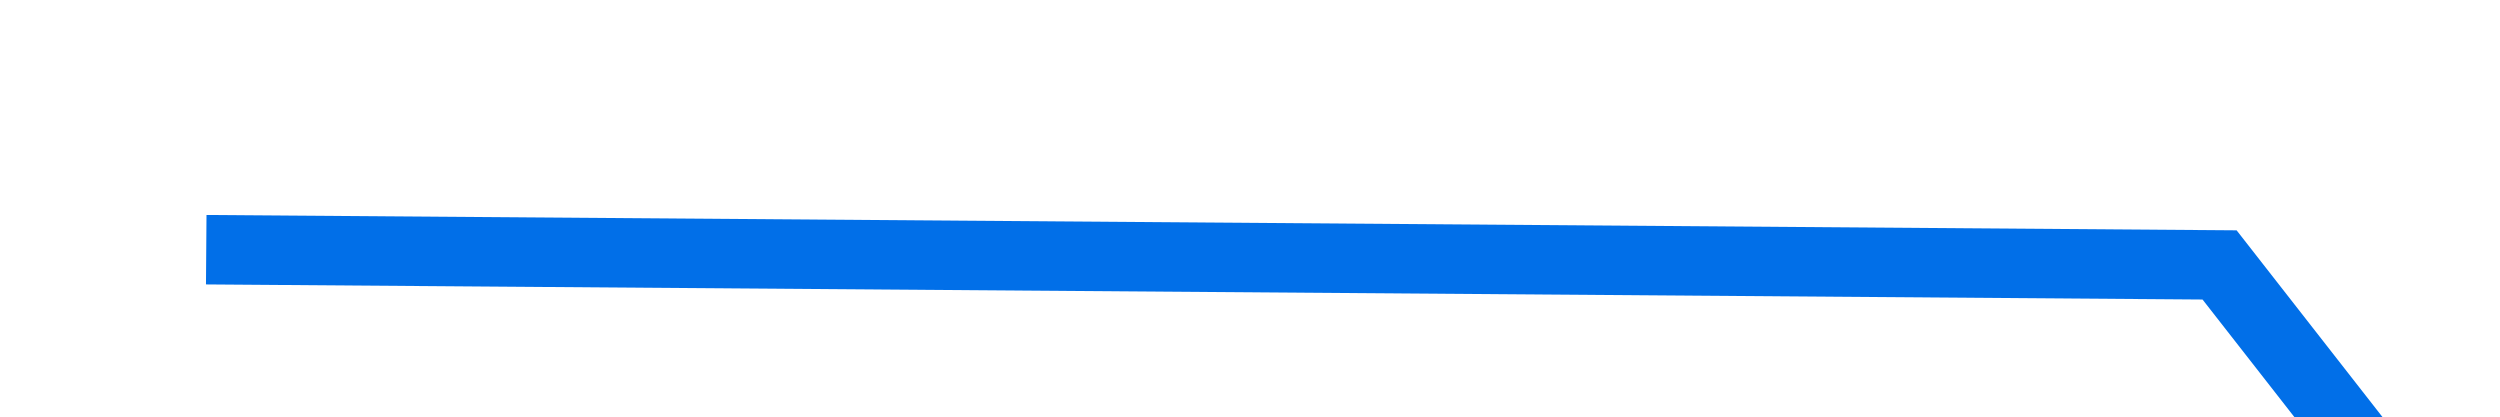
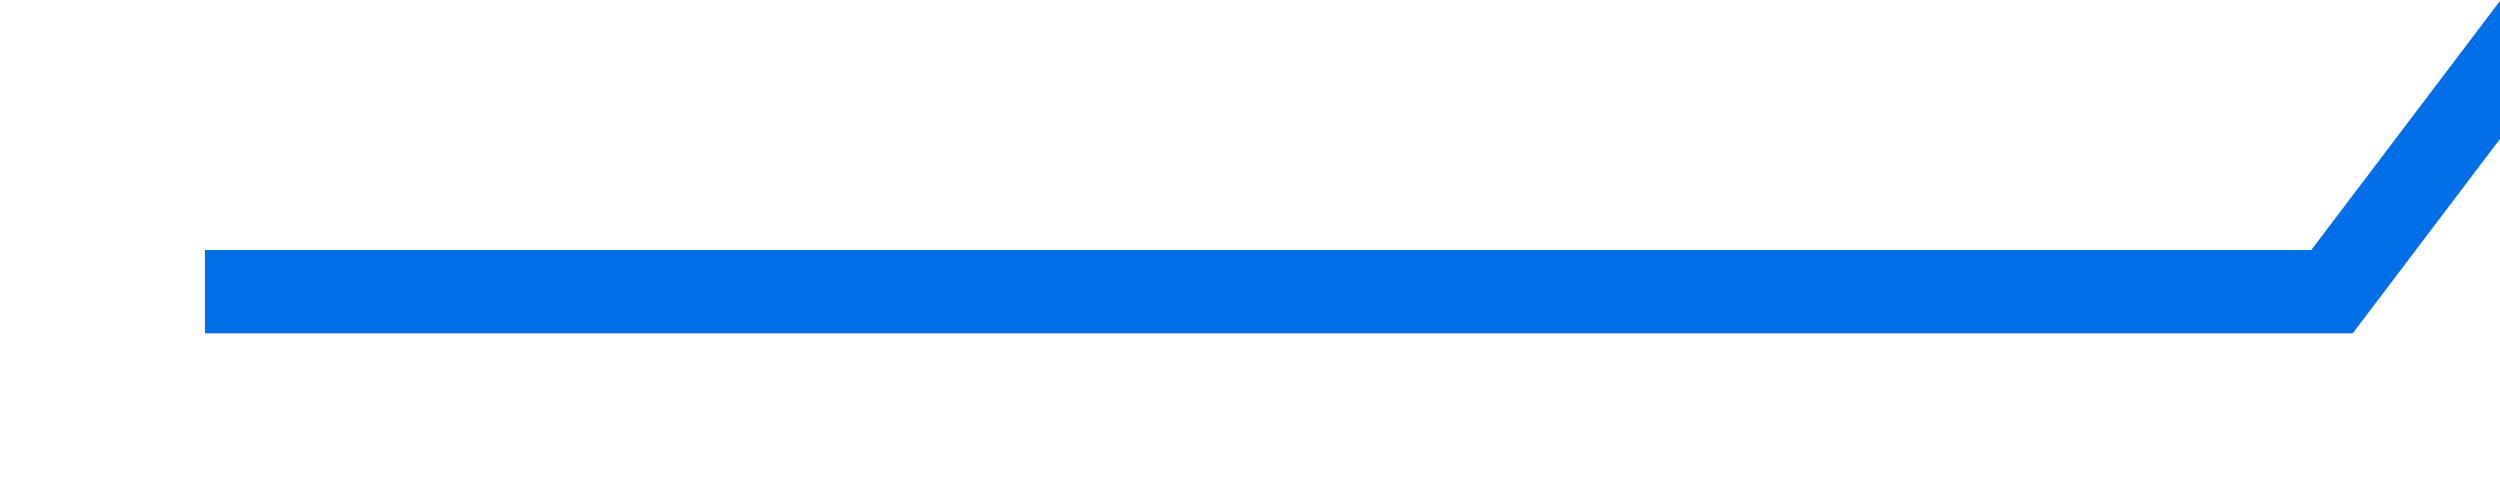
- <svg xmlns="http://www.w3.org/2000/svg" version="1.1" width="36px" height="6px" preserveAspectRatio="xMinYMid meet" viewBox="1116 119  36 4">
-   <g transform="matrix(-0.6156615 -0.7880108 0.7880108 -0.6156615 1736.811 1089.099 )">
-     <path d="M 92.784 0.789  L 74.762 23.5  L 11.591 23.5  L 0.872 38.383  " stroke-width="1" stroke="#016fe8" fill="none" transform="matrix(1 0 0 1 1050 108 )" />
+ <svg xmlns="http://www.w3.org/2000/svg" version="1.1" width="30px" height="6px" preserveAspectRatio="xMinYMid meet" viewBox="1058 123  30 4">
+   <g transform="matrix(-1 0 0 -1 2146 250 )">
+     <path d="M 48.541 0.5  L 23.016 0.5  L 0.104 30.742  " stroke-width="1" stroke="#016fe8" fill="none" transform="matrix(1 0 0 1 1037 124 )" />
  </g>
</svg>
